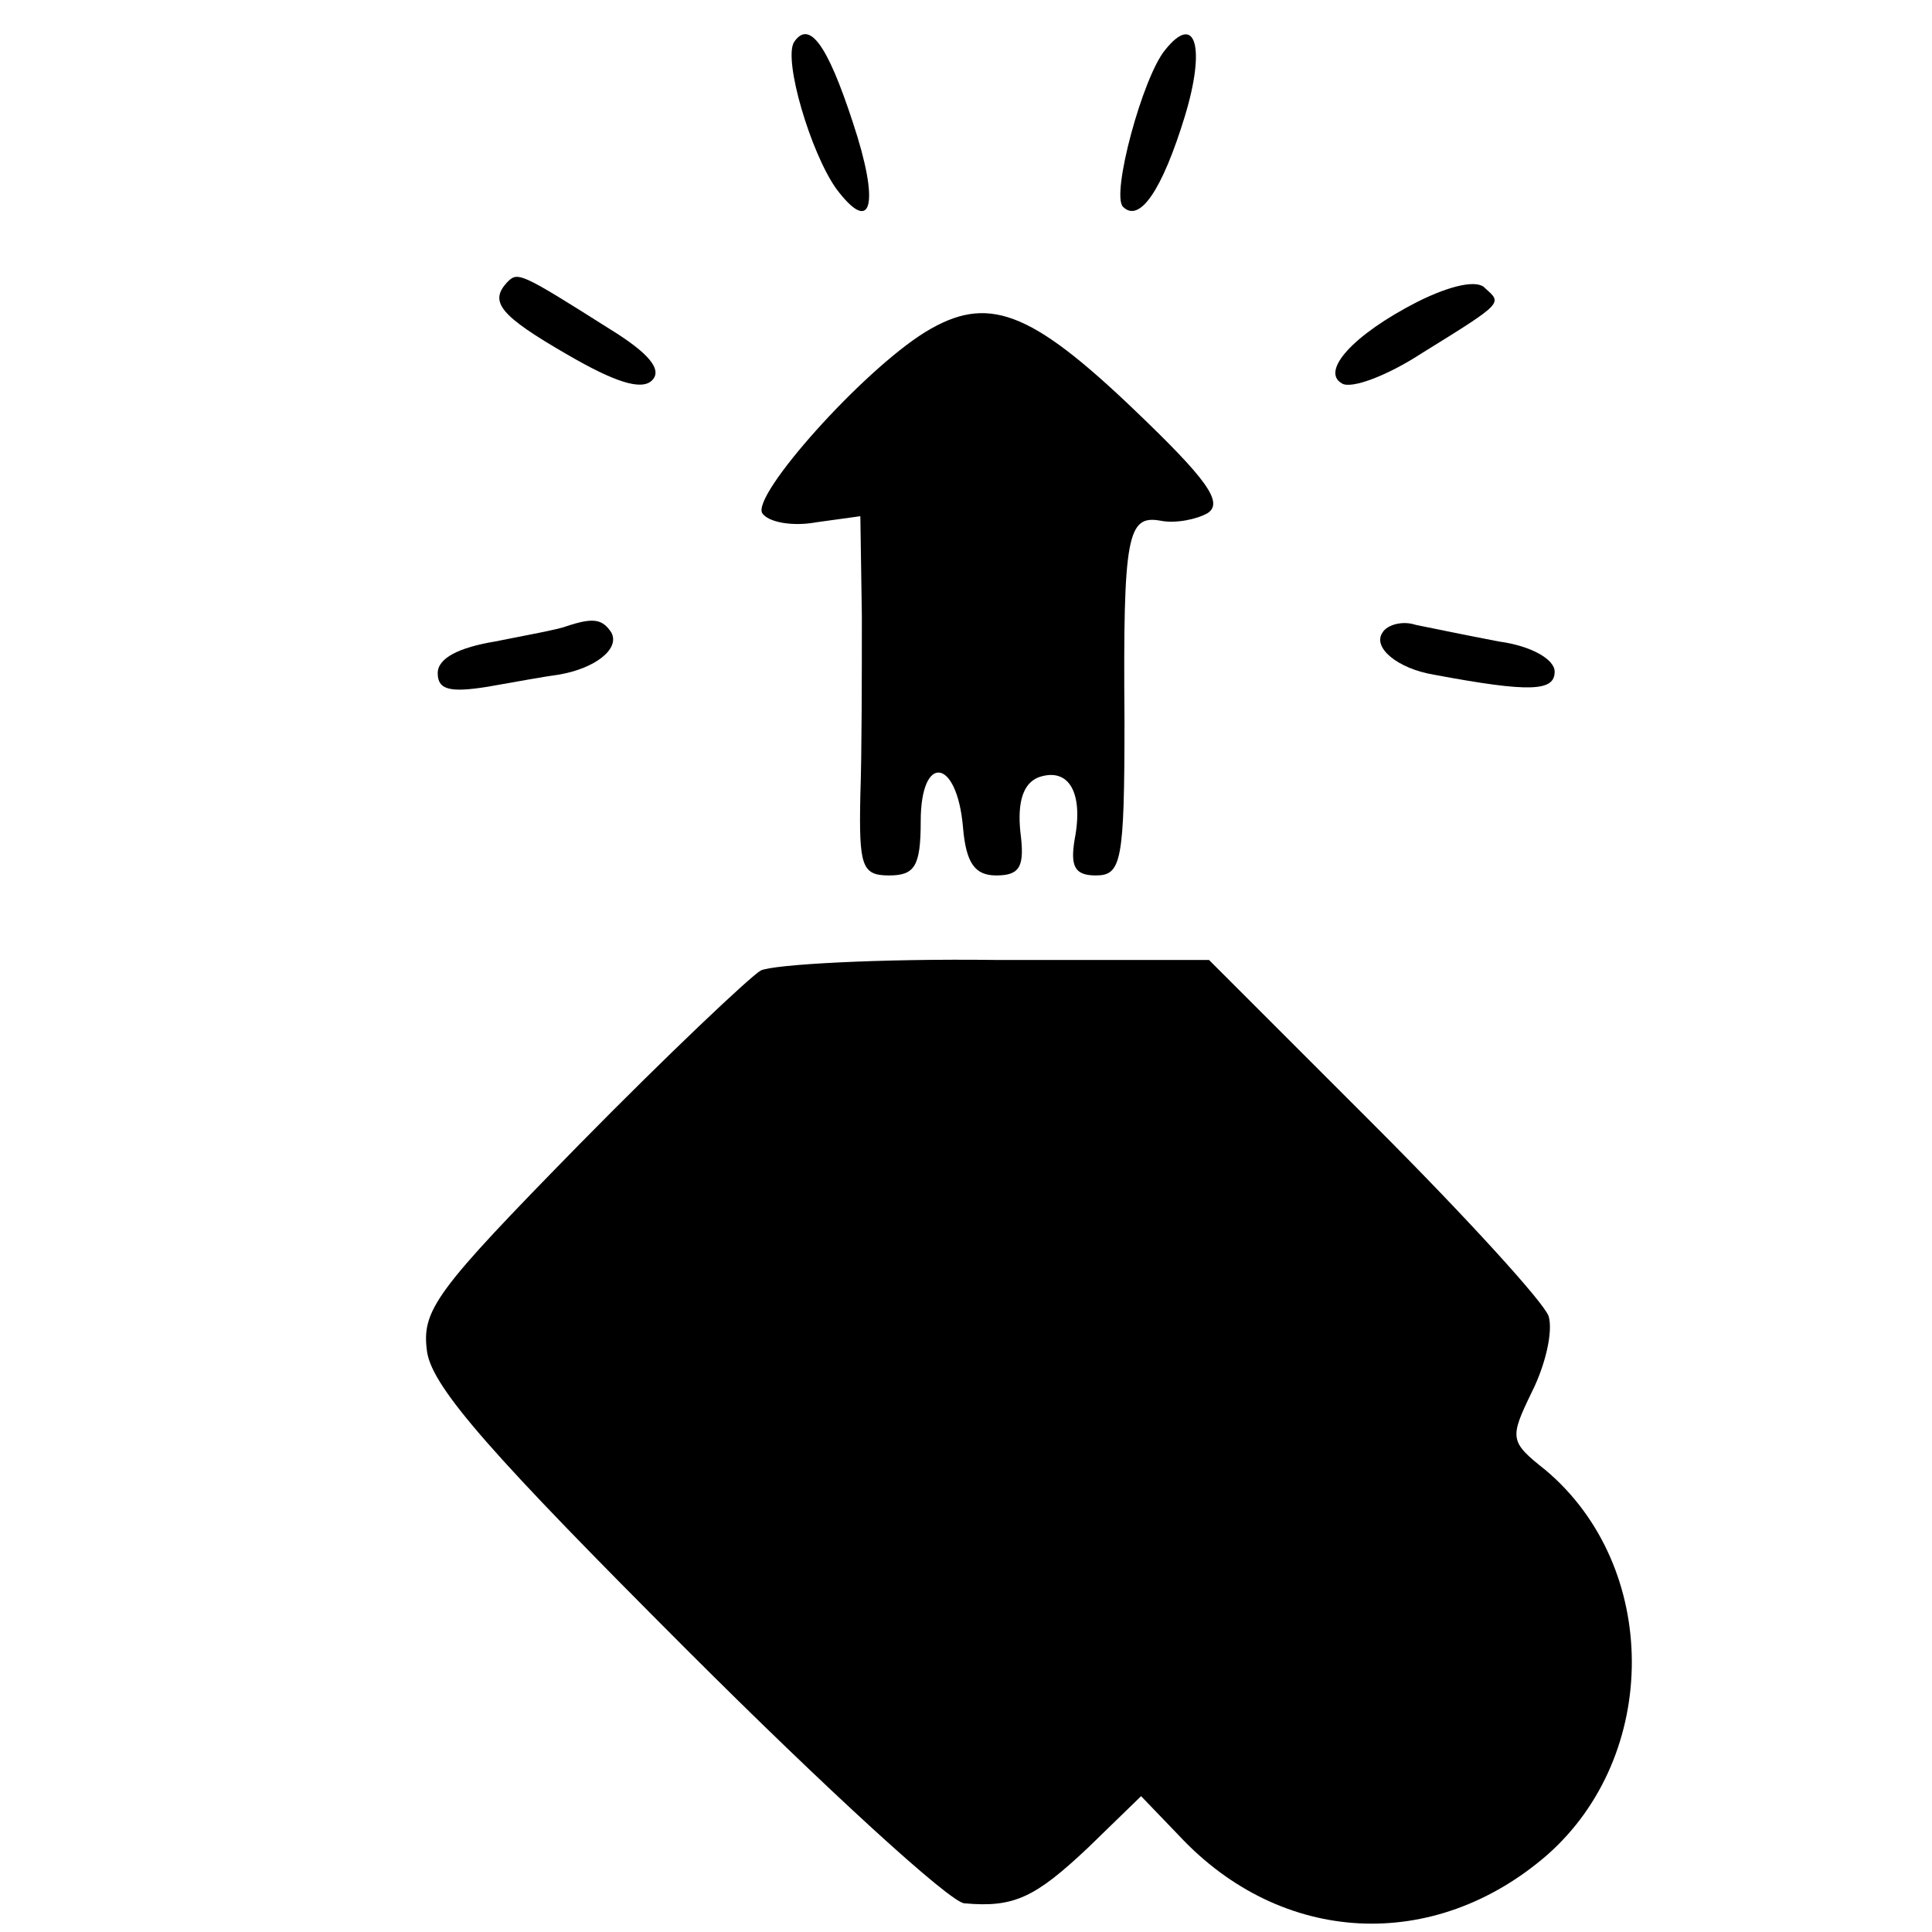
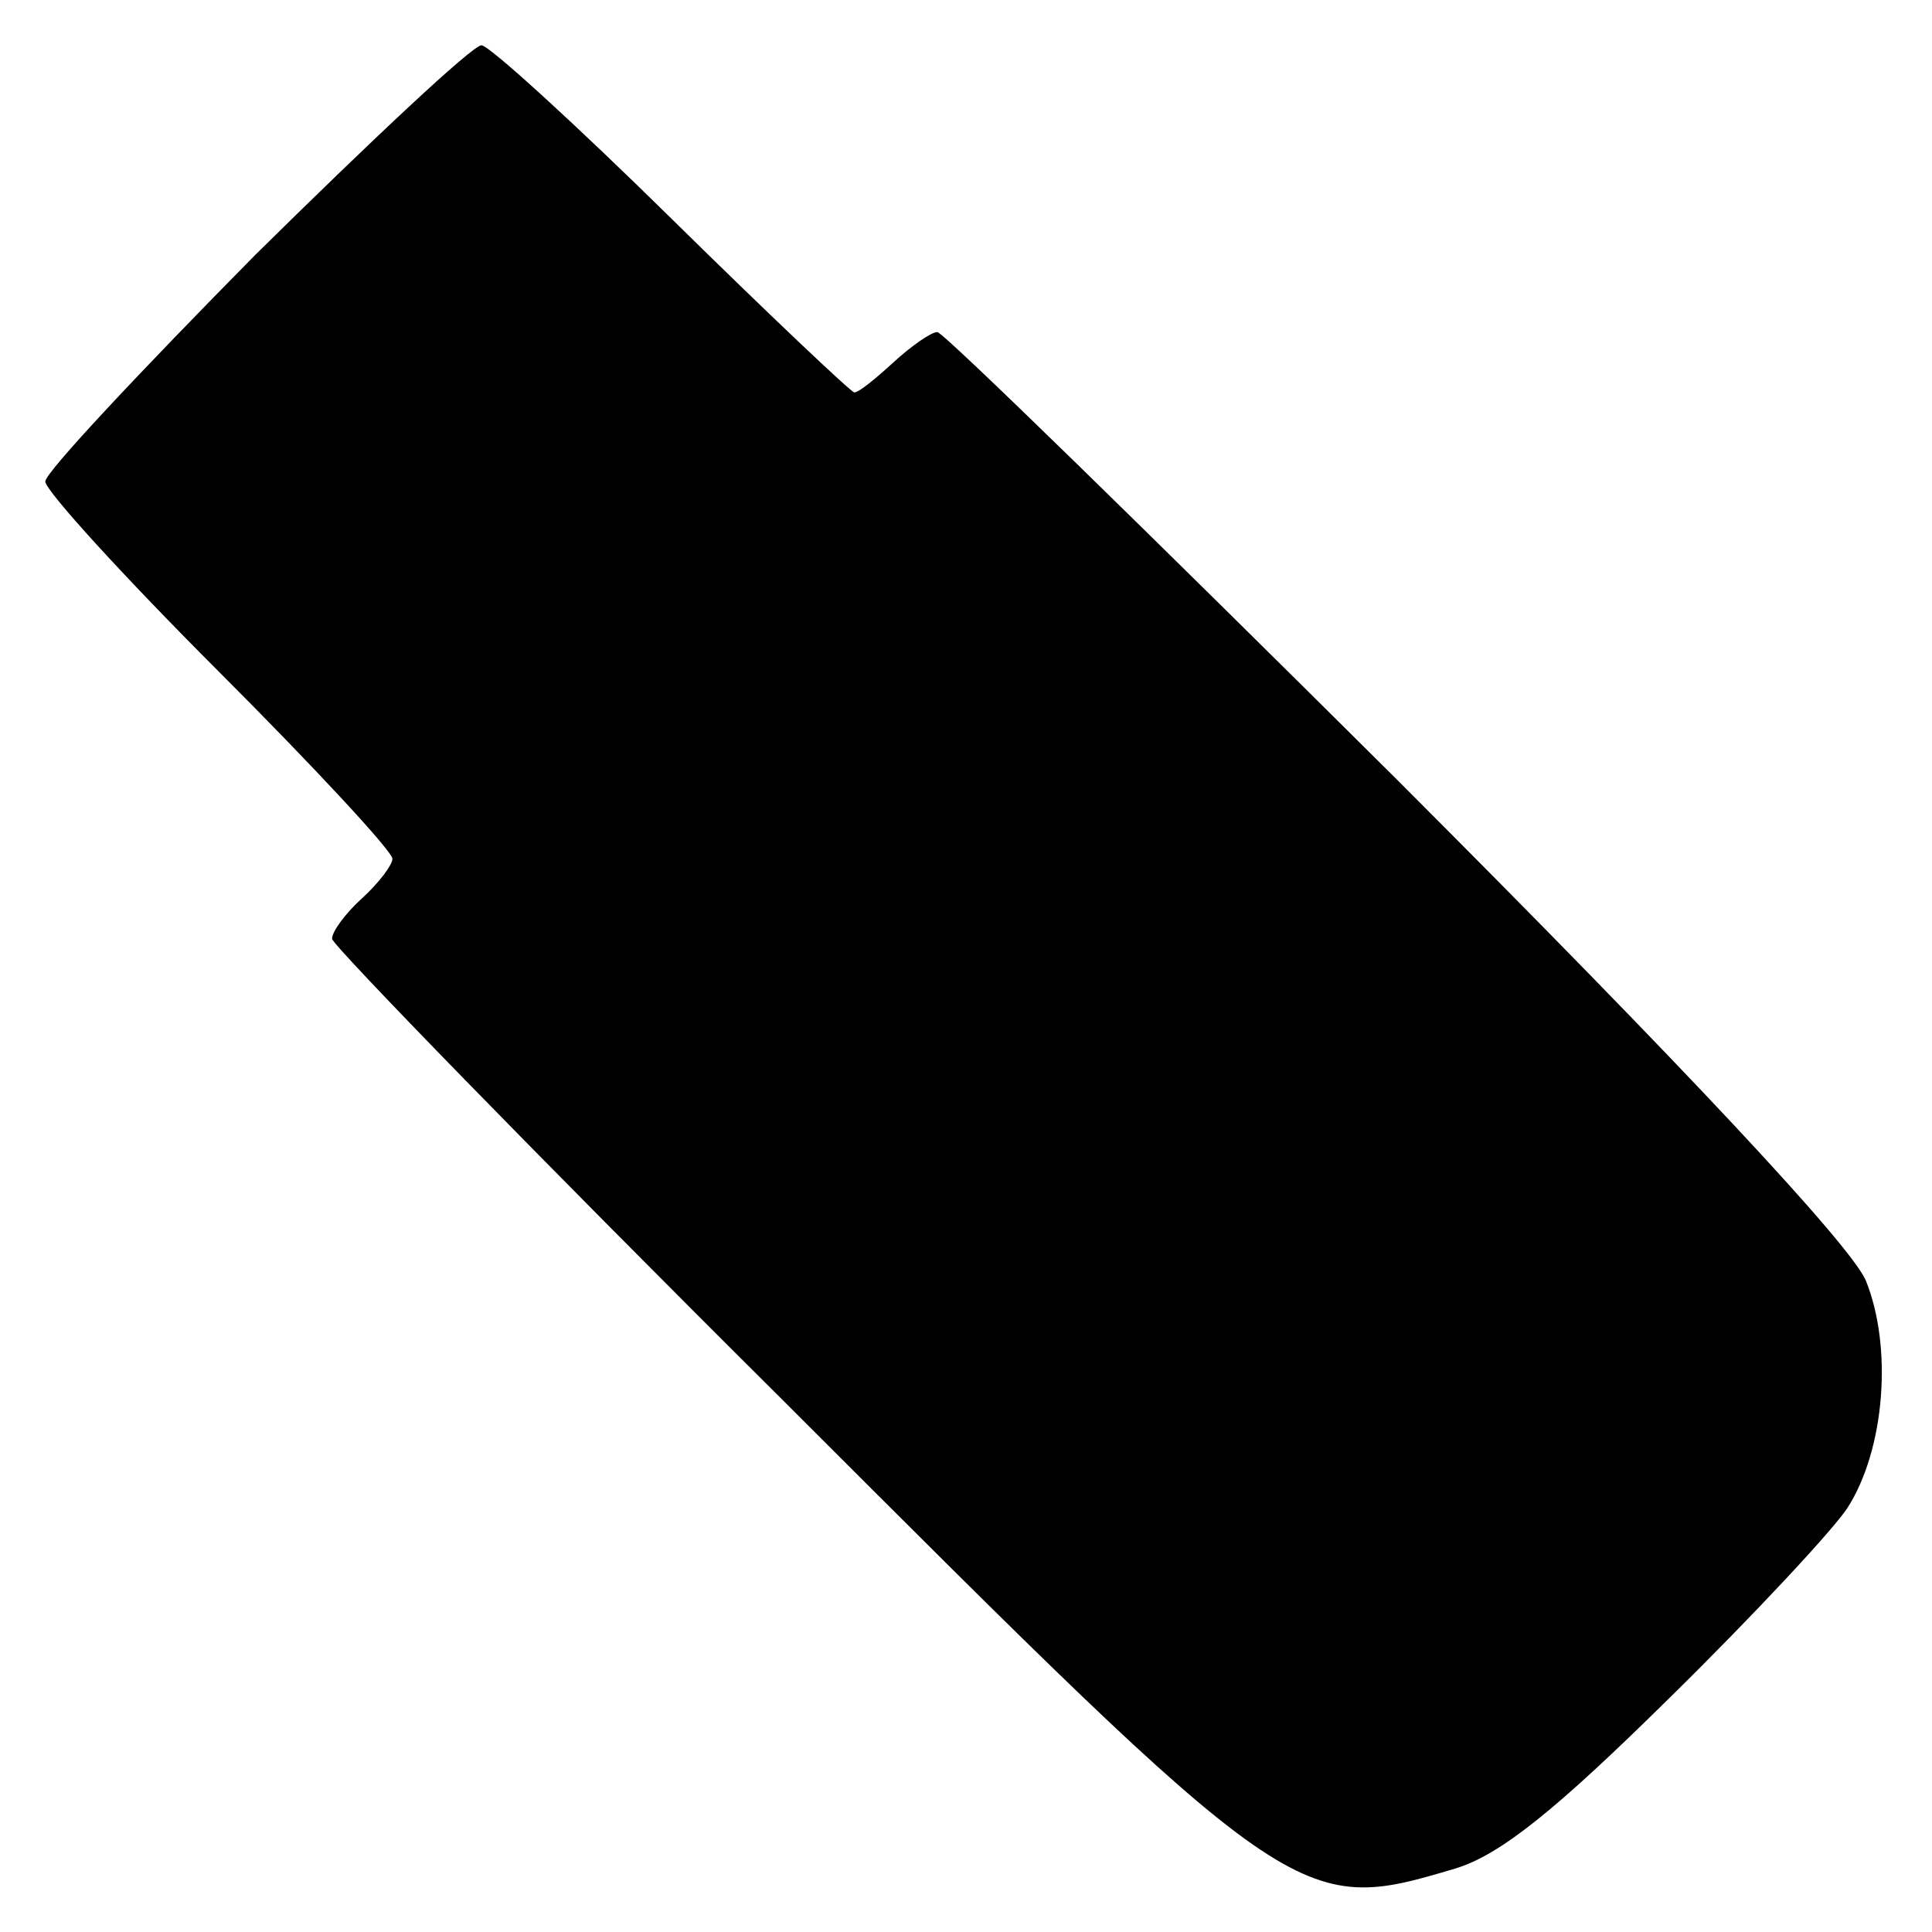
<svg xmlns="http://www.w3.org/2000/svg" version="1.0" width="128pt" height="128pt" viewBox="0 0 128 128" preserveAspectRatio="xMidYMid meet">
  <g transform="translate(0,128) scale(0.1,-0.1)" fill="#000000" stroke="none">
-     <path d="M526 1252 c-7 -12 11 -73 28 -97 24 -32 29 -10 11 44 -17 52 -29 68 -39 53z" />
-     <path d="M772 1247 c-15 -18 -36 -96 -28 -104 11 -11 26 11 41 60 14 46 7 69 -13 44z" />
-     <path d="M336 1093 c-12 -13 -5 -22 40 -48 31 -18 49 -24 56 -17 7 7 -2 18 -28 34 -60 38 -61 38 -68 31z" />
-     <path d="M939 1080 c-43 -22 -64 -46 -50 -54 6 -4 30 5 53 20 55 34 53 33 42 43 -5 6 -23 2 -45 -9z" />
-     <path d="M613 1060 c-42 -26 -115 -108 -108 -120 4 -6 20 -9 36 -6 l29 4 1 -66 c0 -37 0 -91 -1 -119 -1 -47 1 -53 19 -53 17 0 21 6 21 36 0 45 24 42 28 -4 2 -24 8 -32 22 -32 16 0 19 6 16 29 -2 20 2 32 12 36 20 7 30 -10 24 -41 -3 -18 0 -24 14 -24 17 0 19 9 19 103 -1 123 2 136 24 132 10 -2 24 1 31 5 11 7 -1 23 -48 68 -70 67 -98 77 -139 52z" />
-     <path d="M375 865 c-5 -2 -27 -6 -47 -10 -24 -4 -38 -11 -38 -21 0 -11 8 -13 33 -9 17 3 39 7 47 8 24 4 41 17 35 28 -6 9 -12 10 -30 4z" />
-     <path d="M916 861 c-7 -10 10 -24 34 -28 64 -12 80 -11 80 2 0 8 -15 17 -37 20 -21 4 -45 9 -55 11 -9 3 -19 0 -22 -5z" />
-     <path d="M504 637 c-7 -4 -62 -56 -120 -115 -96 -98 -105 -110 -101 -138 4 -24 44 -69 172 -197 92 -92 175 -168 184 -168 33 -3 47 4 82 37 l35 34 25 -26 c68 -73 169 -78 244 -13 75 66 75 191 -1 255 -24 19 -24 21 -9 52 9 18 14 40 11 50 -3 9 -55 66 -115 126 l-110 110 -141 0 c-78 1 -148 -3 -156 -7z" />
+     <path d="M169 1111 c-76 -77 -139 -144 -139 -150 0 -6 52 -63 115 -126 63 -63 115 -119 115 -124 0 -4 -9 -16 -20 -26 -11 -10 -20 -22 -20 -27 0 -4 135 -143 300 -307 338 -338 340 -340 444 -309 30 9 67 39 142 113 56 55 109 112 118 126 25 39 30 107 12 151 -11 24 -117 138 -312 333 -163 162 -299 295 -303 295 -4 0 -17 -9 -29 -20 -12 -11 -23 -20 -26 -20 -2 0 -57 52 -121 115 -64 63 -121 115 -126 115 -6 0 -73 -63 -150 -139z" />
  </g>
</svg>
